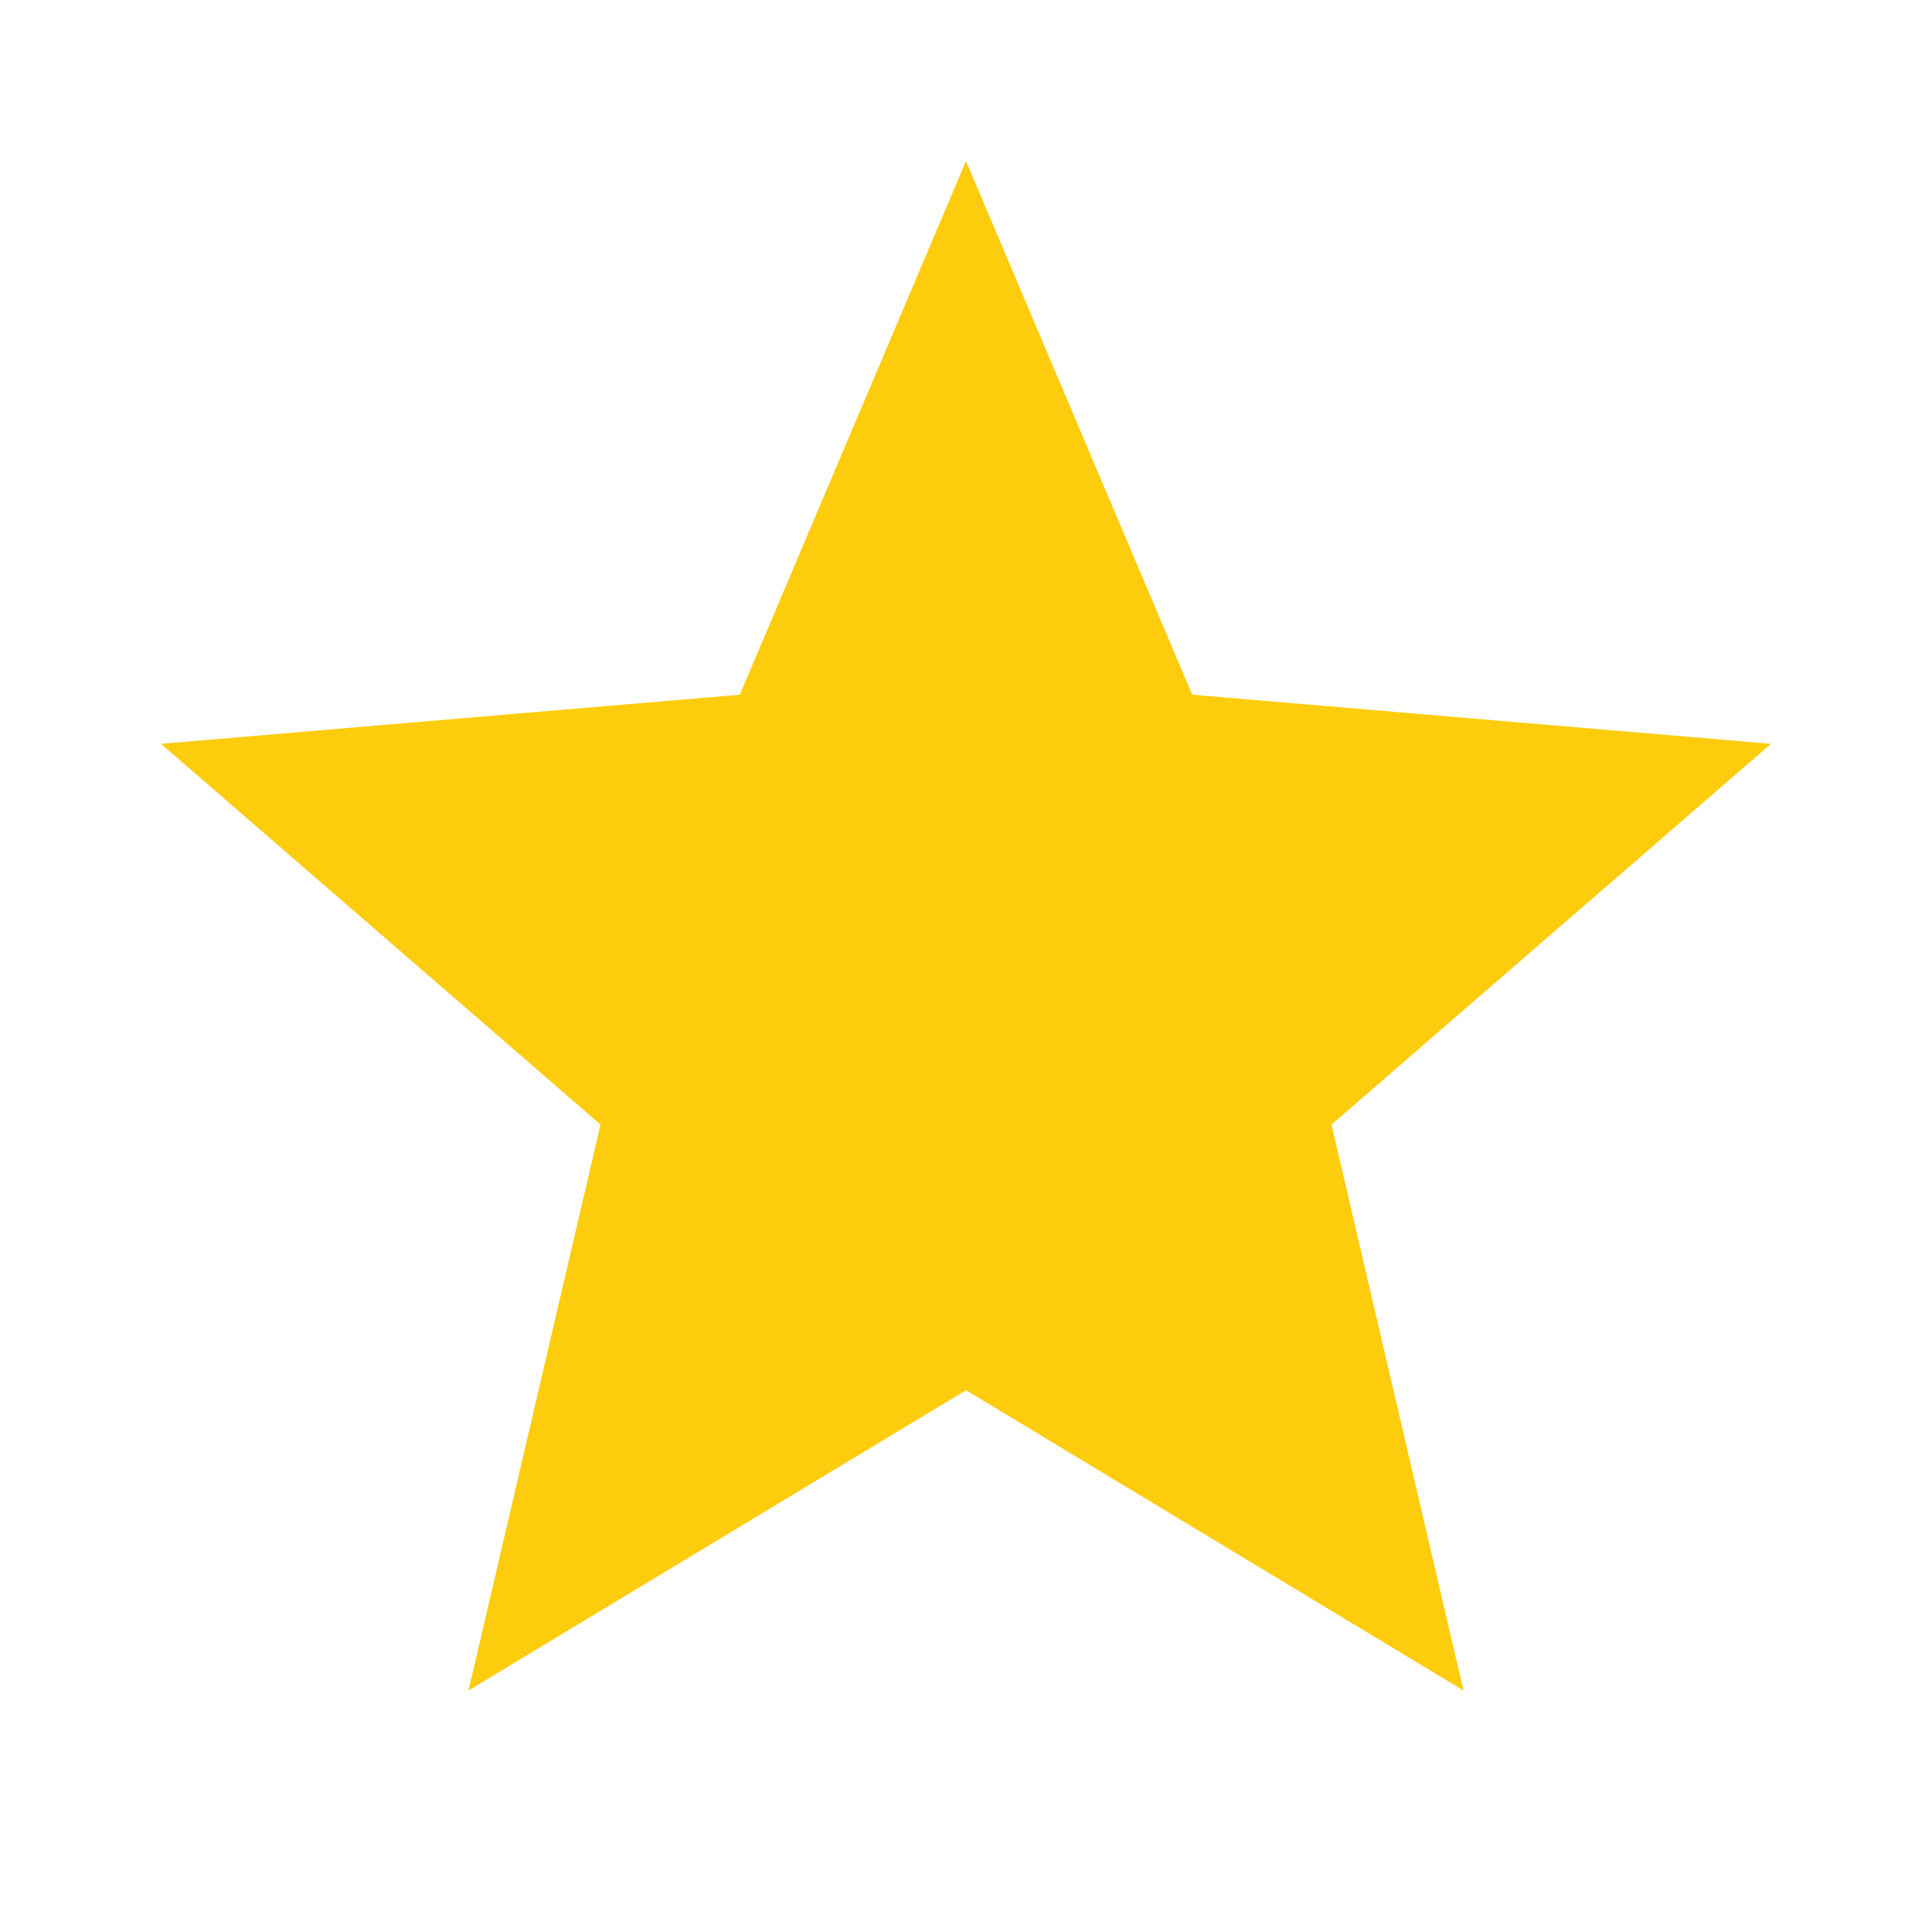
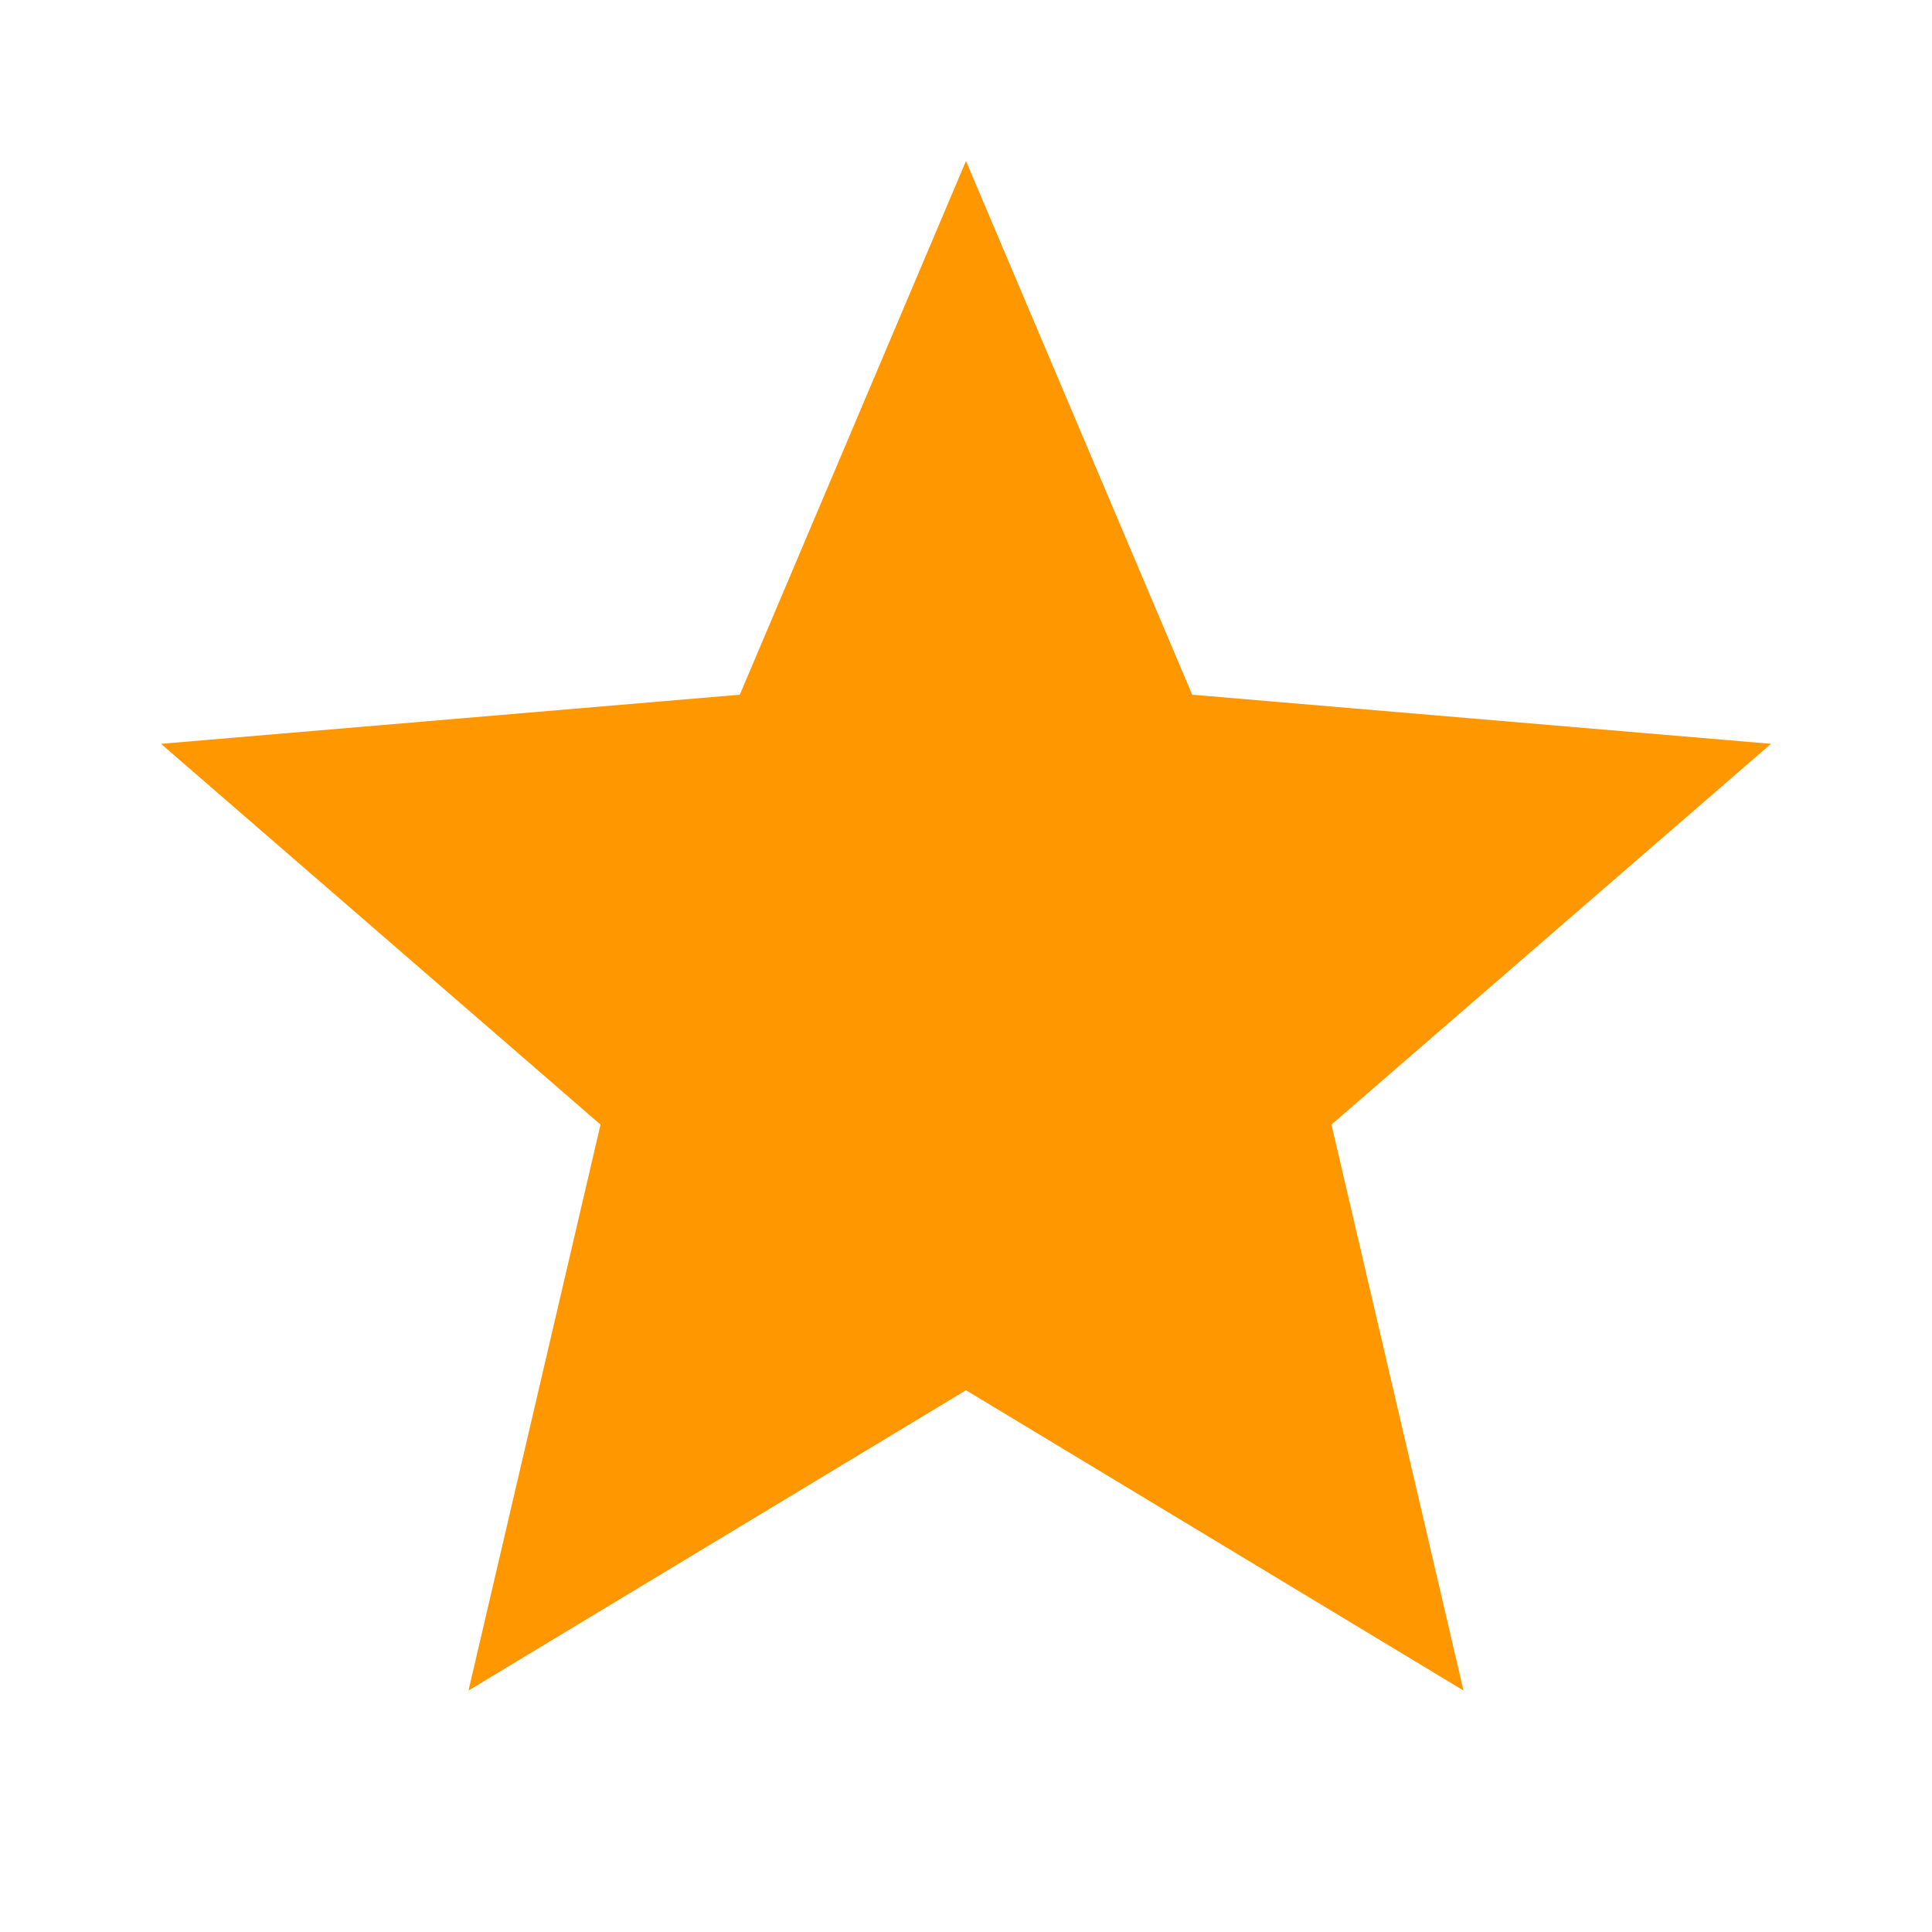
<svg xmlns="http://www.w3.org/2000/svg" height="24" viewBox="0 0 24 24" width="24">
  <path d="M0 0h24v24H0z" fill="none" />
  <path d="M0 0h24v24H0z" fill="none" />
-   <path d="M12 17.27L18.18 21l-1.64-7.03L22 9.24l-7.19-.61L12 2 9.19 8.63 2 9.24l5.46 4.73L5.82 21z" stroke="none" fill="#FDCC0D" />
+   <path d="M12 17.27L18.18 21l-1.64-7.03L22 9.24l-7.19-.61L12 2 9.19 8.63 2 9.24l5.46 4.73L5.82 21z" stroke="none" fill="#ff9800" />
</svg>
